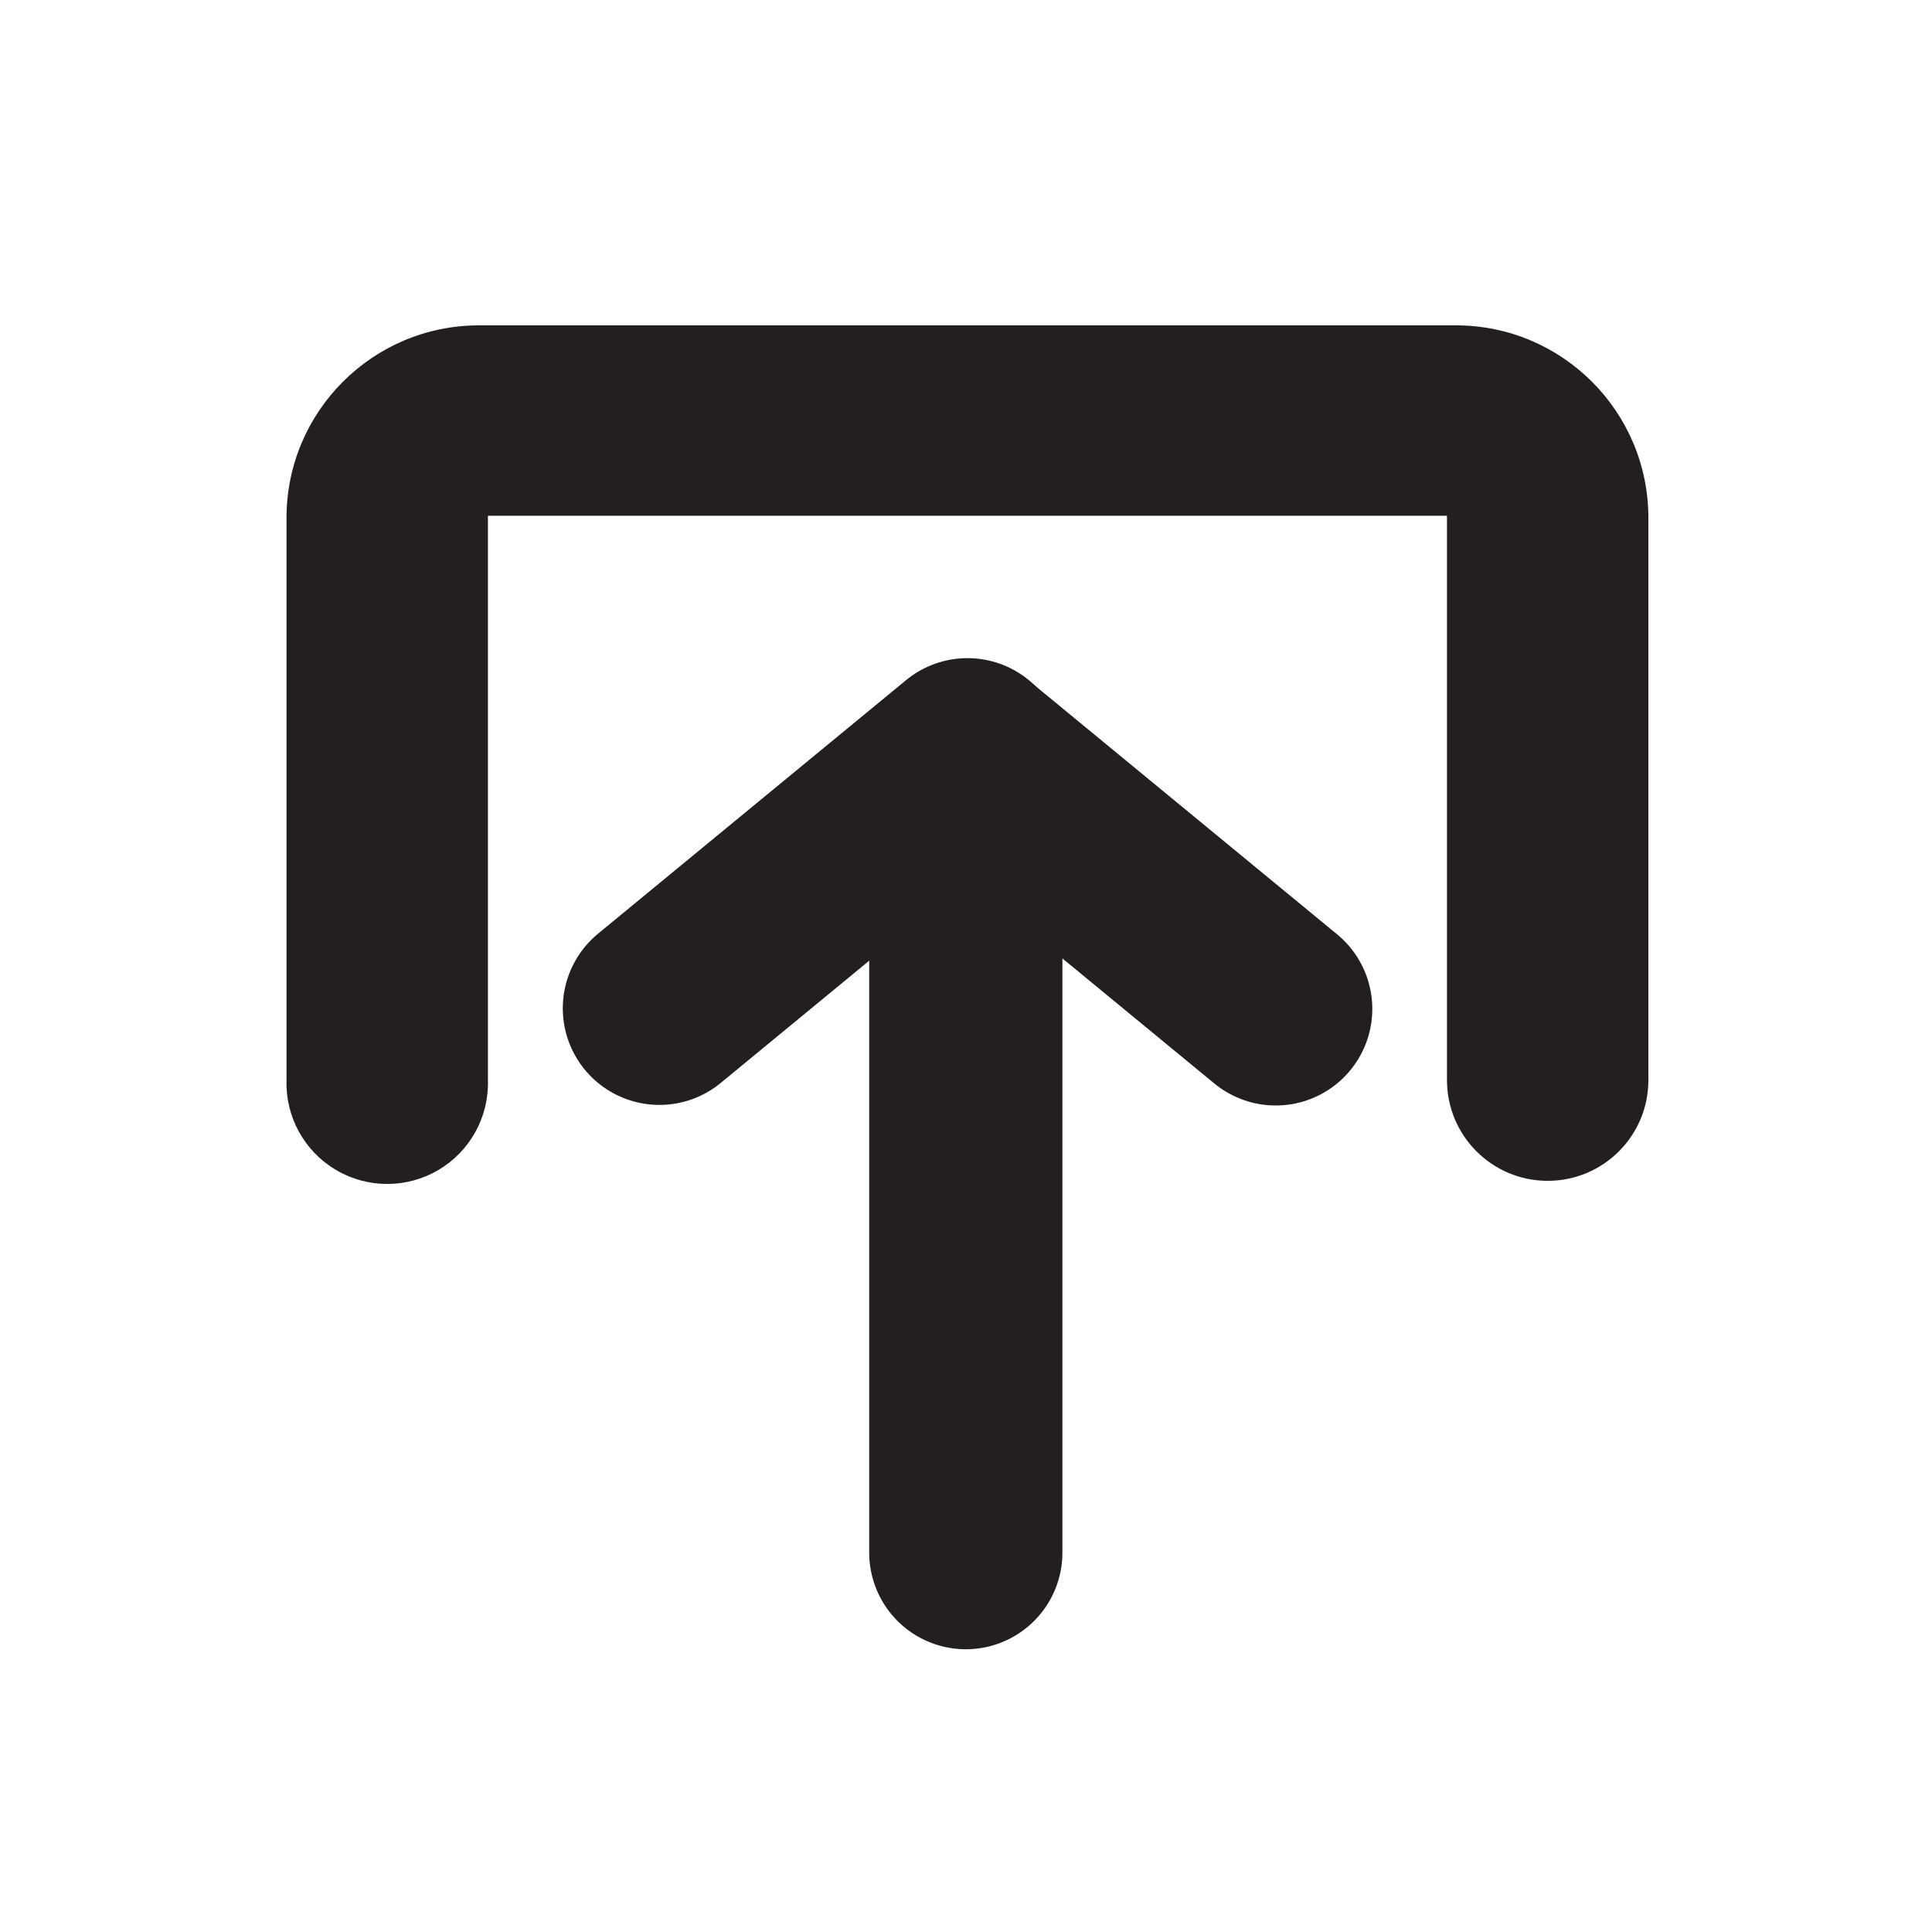
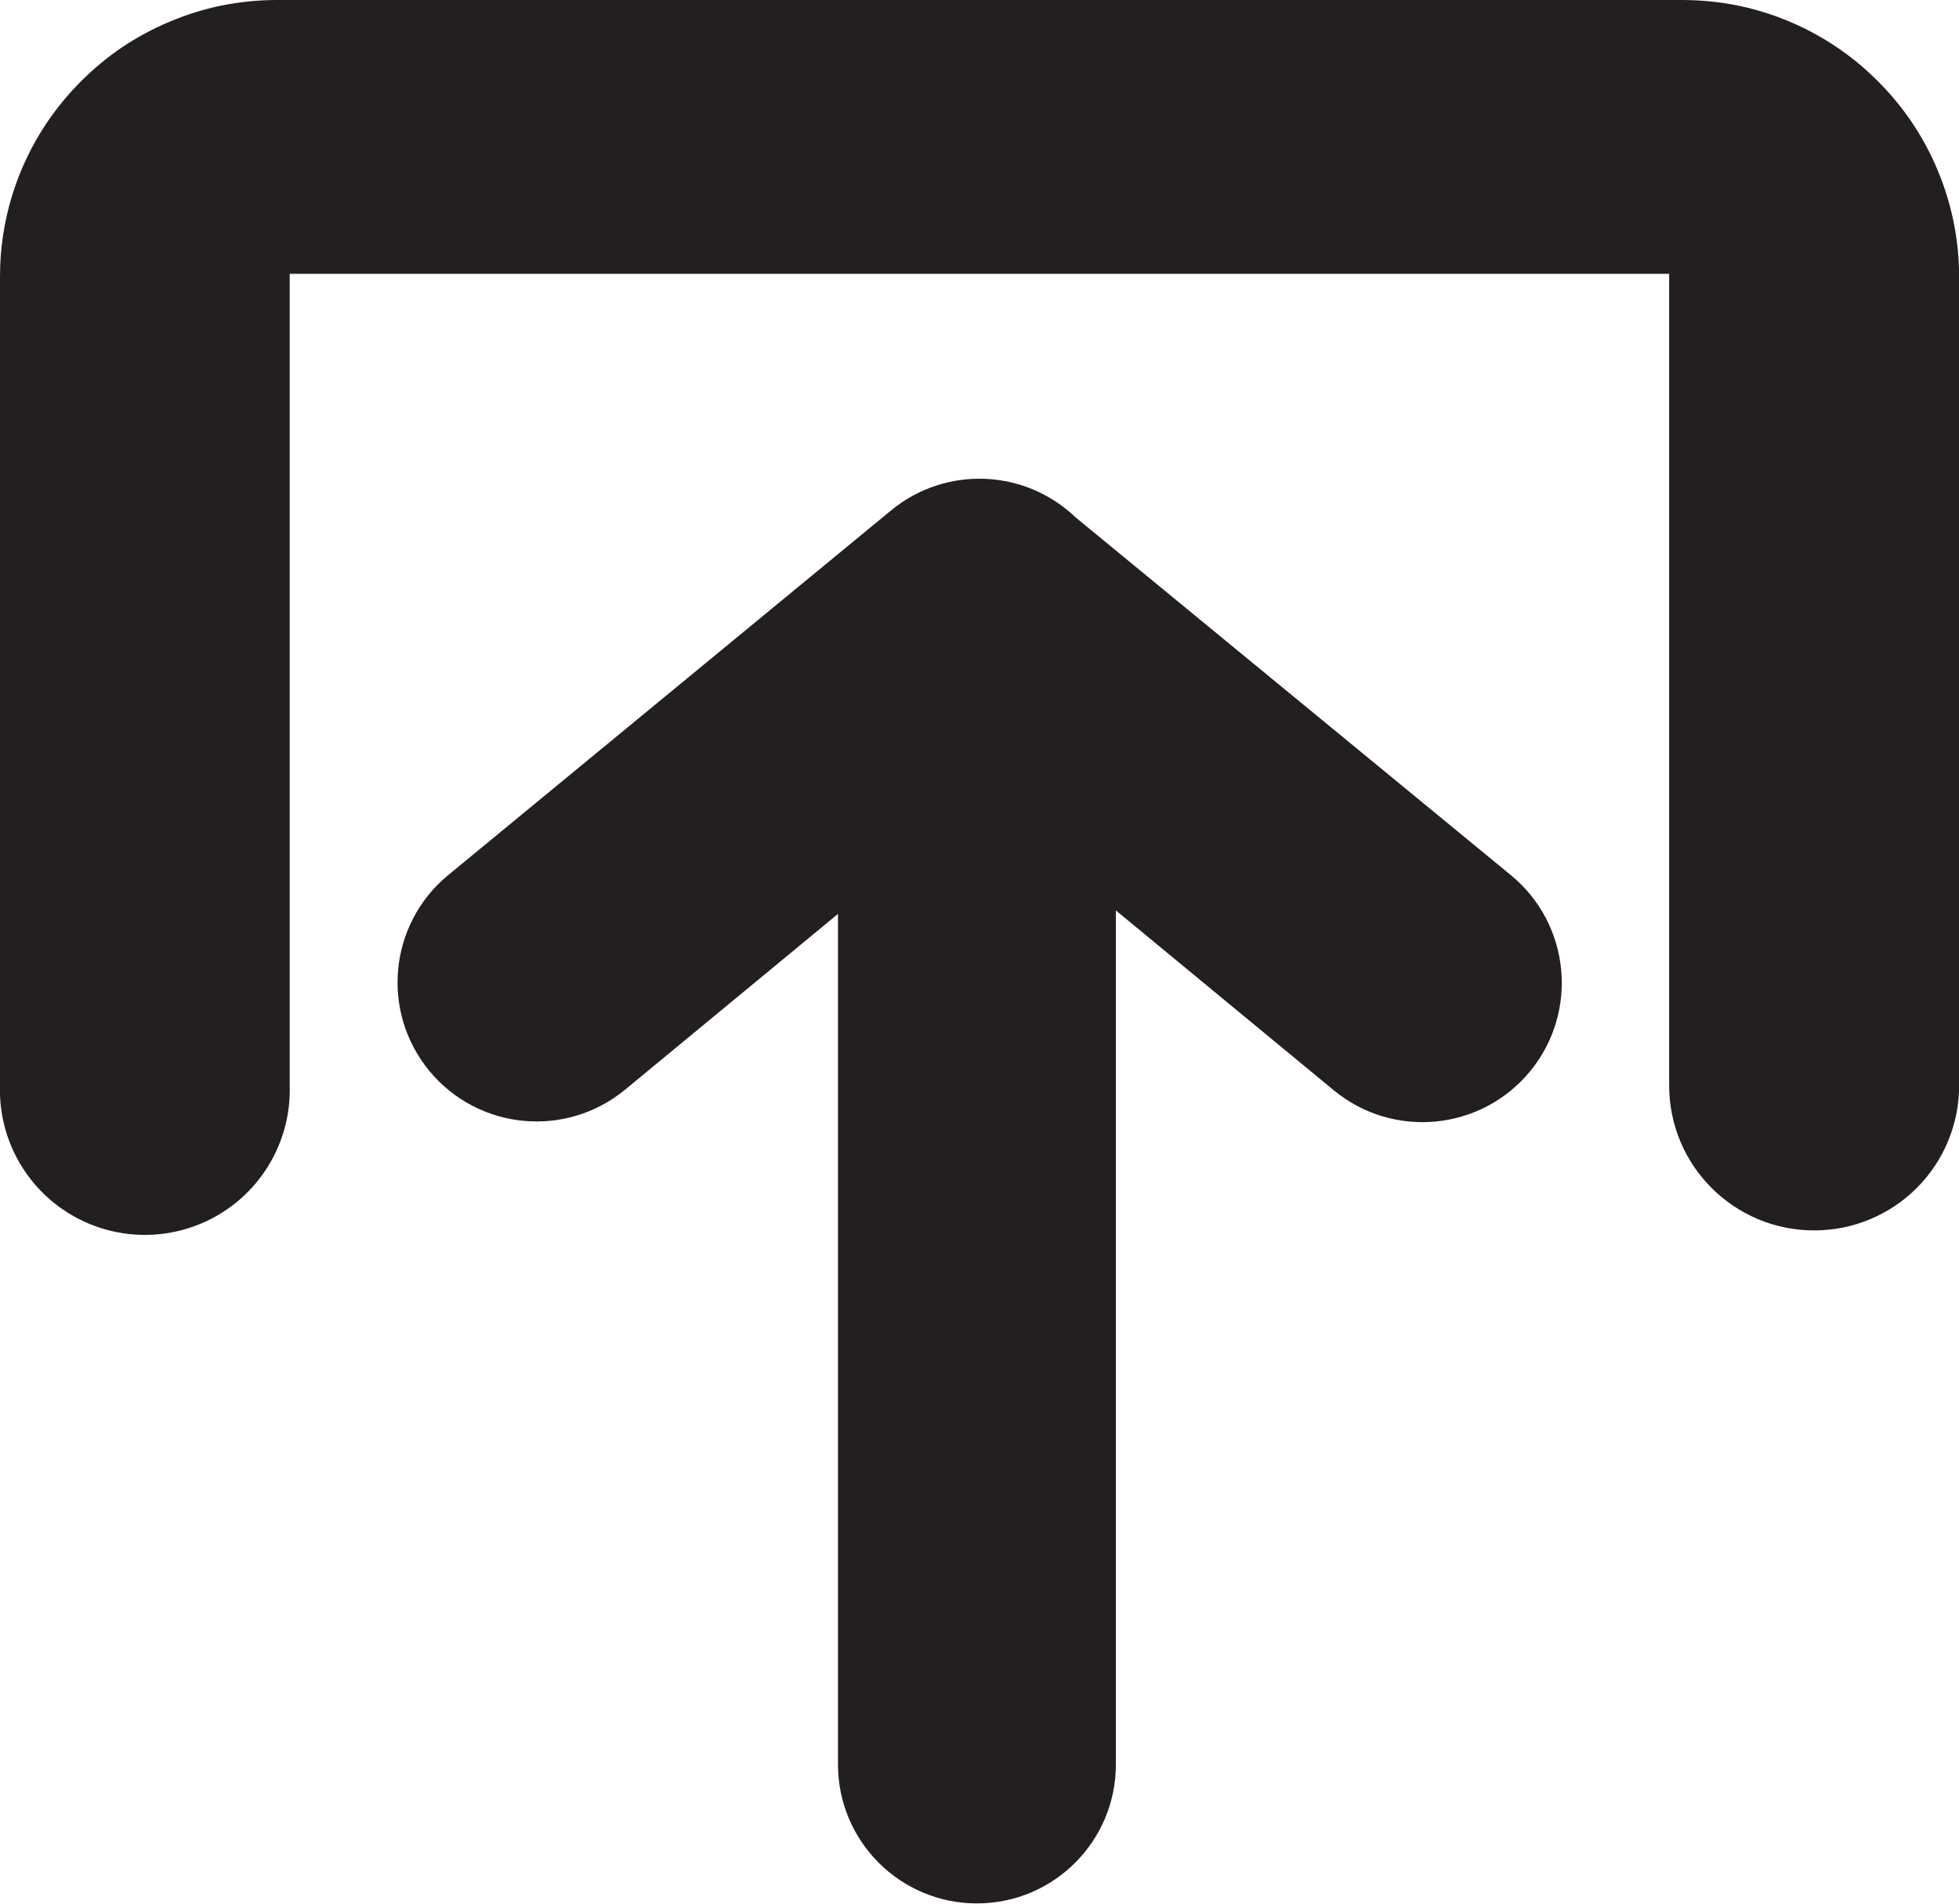
- <svg xmlns="http://www.w3.org/2000/svg" id="Layer_1" data-name="Layer 1" viewBox="0 0 200 200">
+ <svg xmlns="http://www.w3.org/2000/svg" viewBox="0 0 140.99 137.04">
  <defs>
-     <style>.cls-1{fill:none;stroke-linejoin:round;}.cls-1,.cls-3{stroke:#231f20;stroke-linecap:round;stroke-width:20px;}.cls-2,.cls-3{fill:#231f20;}.cls-3{stroke-linejoin:bevel;}</style>
+     <style>.cls-1{fill:#231f20;}</style>
  </defs>
-   <line class="cls-1" x1="100.17" y1="78.19" x2="132.06" y2="104.44" />
-   <line class="cls-1" x1="68.26" y1="104.38" x2="100.15" y2="78.13" />
-   <path class="cls-2" d="M160.22,112.24a.43.43,0,0,1-.43-.43V53.39l-9.71-9.71h.64a9.94,9.94,0,0,1,9.93,9.93v58.2a.42.42,0,0,1-.42.43Zm-120.13,0a.43.43,0,0,1-.43-.43V53.61a10,10,0,0,1,9.93-9.93h.63l-9.71,9.71v58.42A.42.42,0,0,1,40.09,112.24Z" />
-   <path class="cls-2" d="M150.72,33.68H49.59A19.93,19.93,0,0,0,29.66,53.61v58.2a10.43,10.43,0,1,0,20.85,0V53.39h99.28v58.42a10.43,10.43,0,0,0,10.43,10.43h0a10.42,10.42,0,0,0,10.42-10.43V53.61a19.93,19.93,0,0,0-19.93-19.93Z" />
-   <line class="cls-3" x1="99.98" y1="160.73" x2="99.98" y2="91.21" />
+   <g id="Layer_2" data-name="Layer 2">
+     <g id="Layer_1-2" data-name="Layer 1">
+       <path class="cls-1" d="M108.75,63,77.4,37.23a10,10,0,0,0-13.26-.5L32.24,63A10,10,0,1,0,45,78.42L60.31,65.78V127a10,10,0,0,0,20,0V65.53L96,78.48A10,10,0,0,0,108.75,63Z" />
+       <path class="cls-1" d="M139.42,12.17a20,20,0,0,0-1.83-3.38,20.34,20.34,0,0,0-2.44-2.95A19.86,19.86,0,0,0,125.08.4a20.45,20.45,0,0,0-4-.4H19.93a20.45,20.45,0,0,0-4,.4,19.82,19.82,0,0,0-3.74,1.17A20,20,0,0,0,8.79,3.4,20.32,20.32,0,0,0,3.4,8.79,19.81,19.81,0,0,0,0,19.93v58.2a10.43,10.43,0,1,0,20.85,0V19.71h99.28V78.13a10.43,10.43,0,0,0,10.42,10.43h0A10.42,10.42,0,0,0,141,78.13V19.93A19.88,19.88,0,0,0,139.42,12.17Z" />
+     </g>
+   </g>
</svg>
